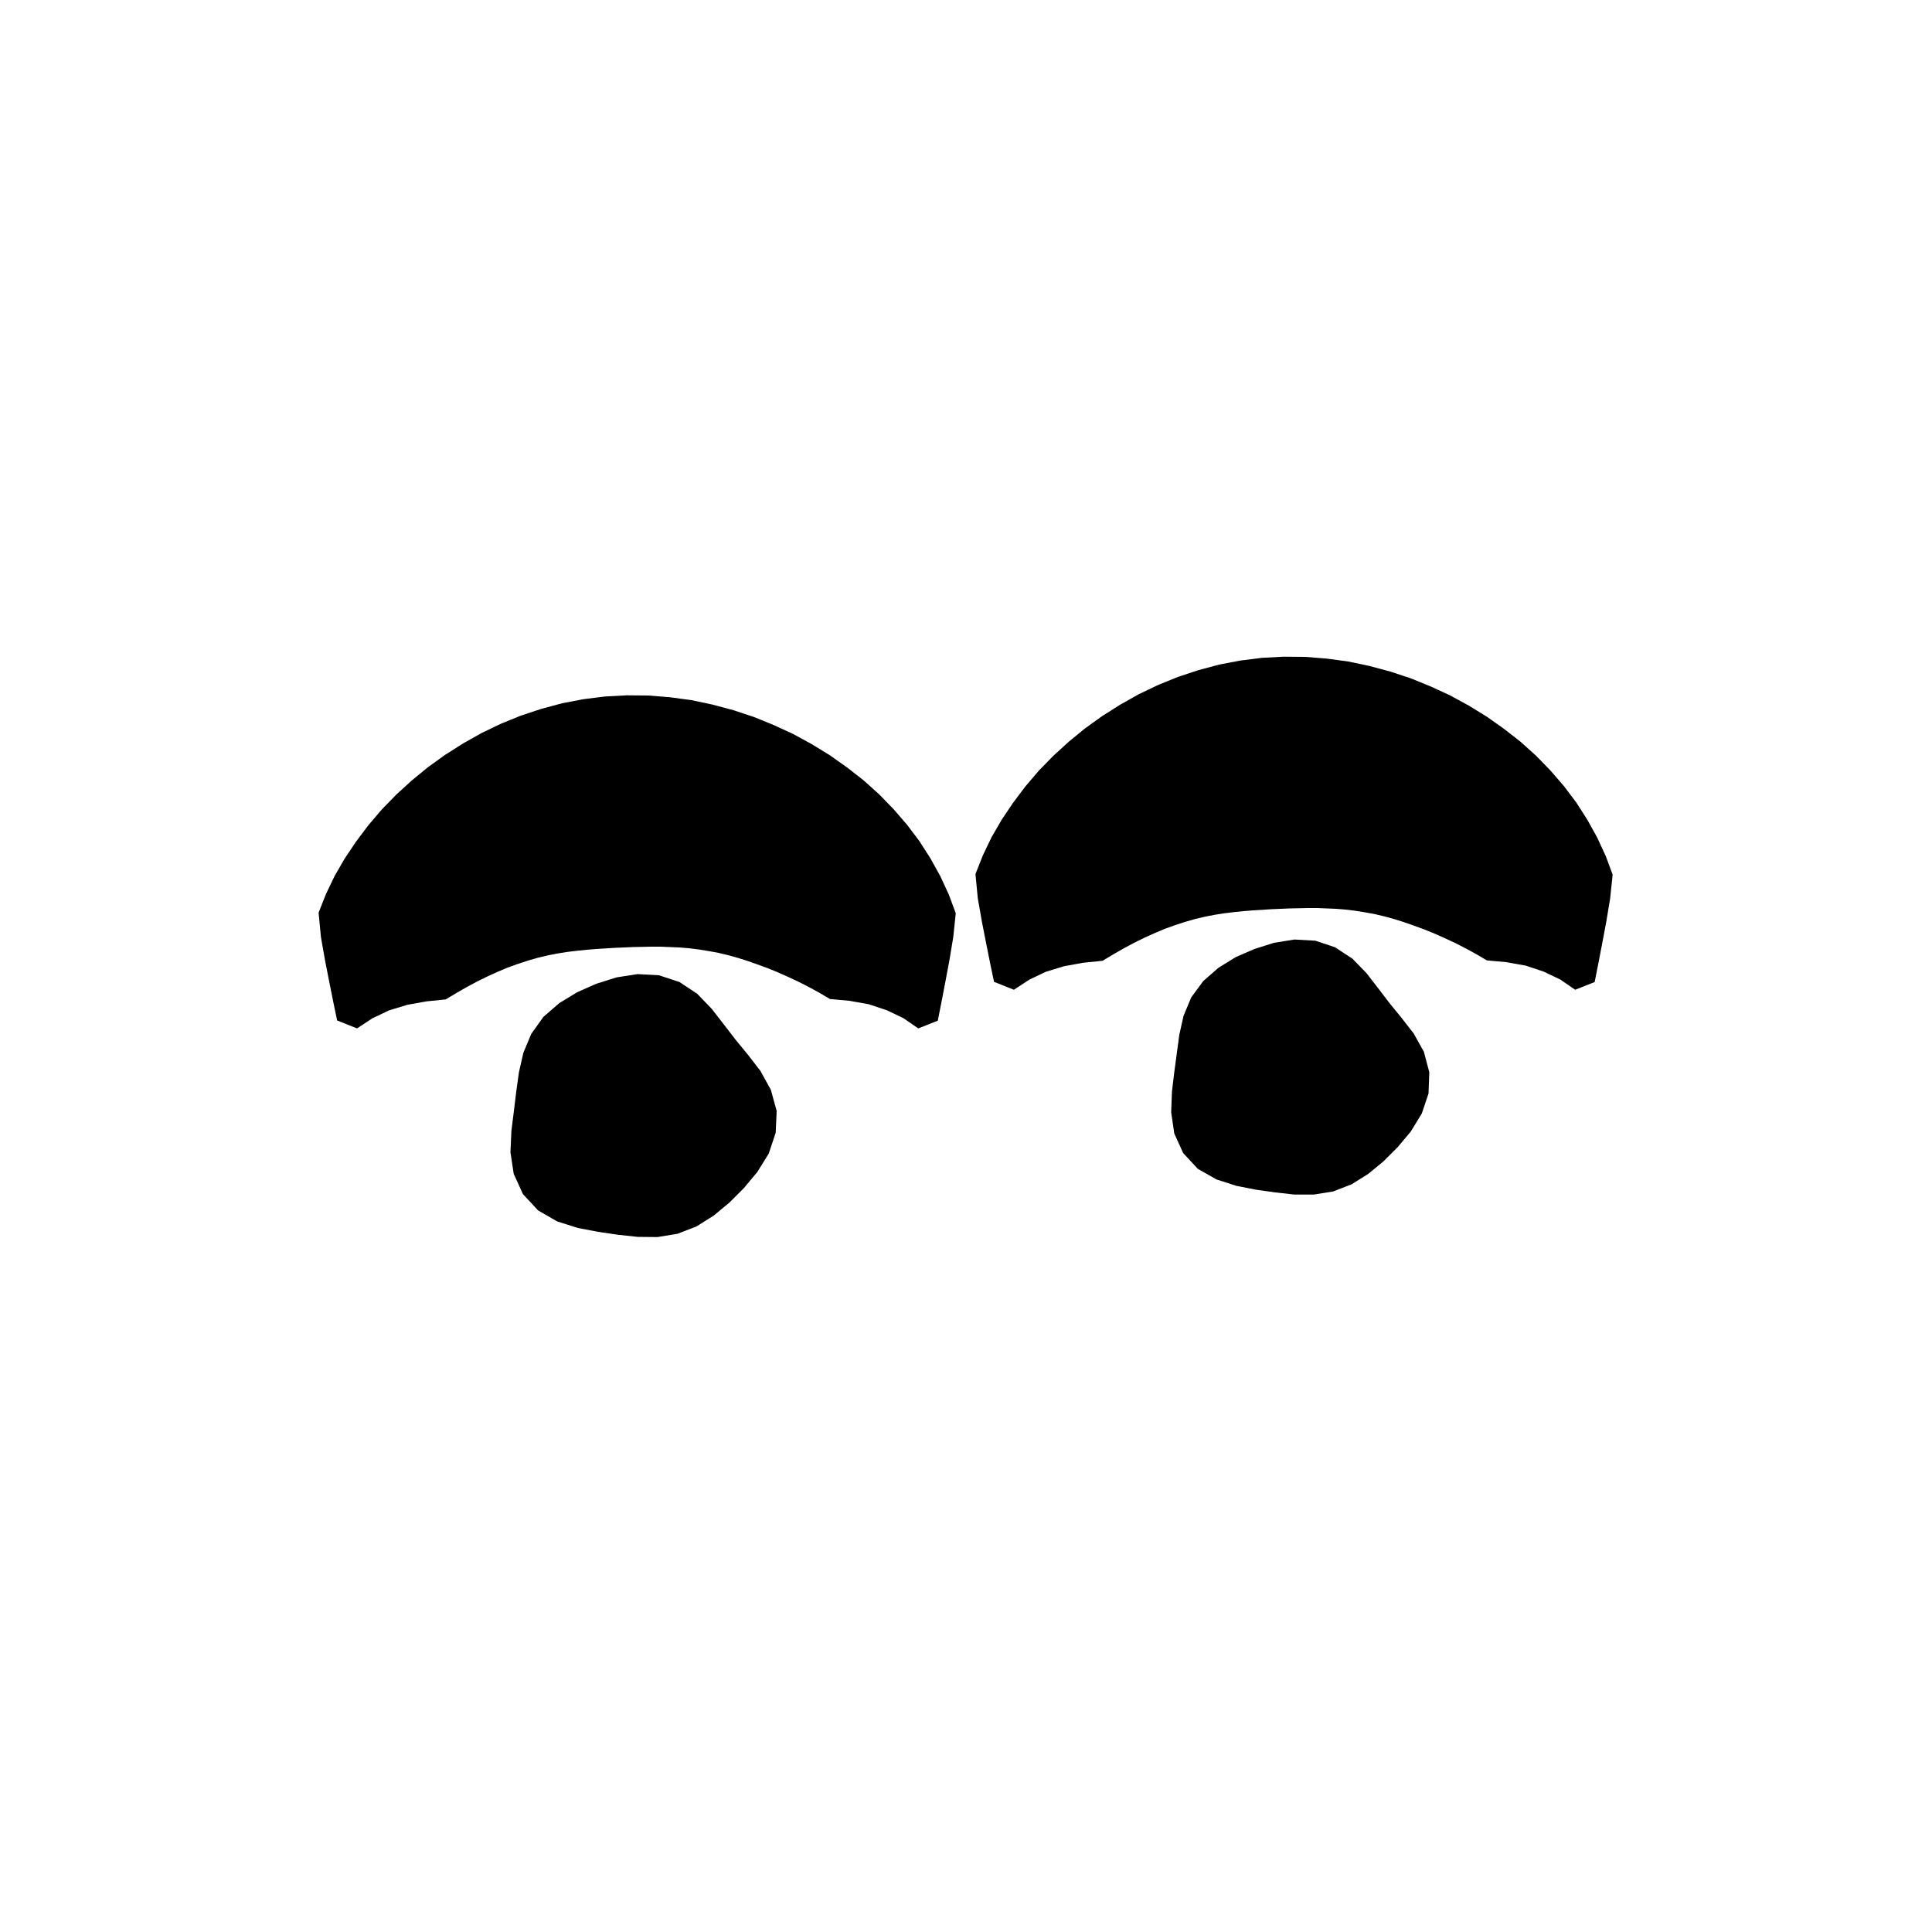
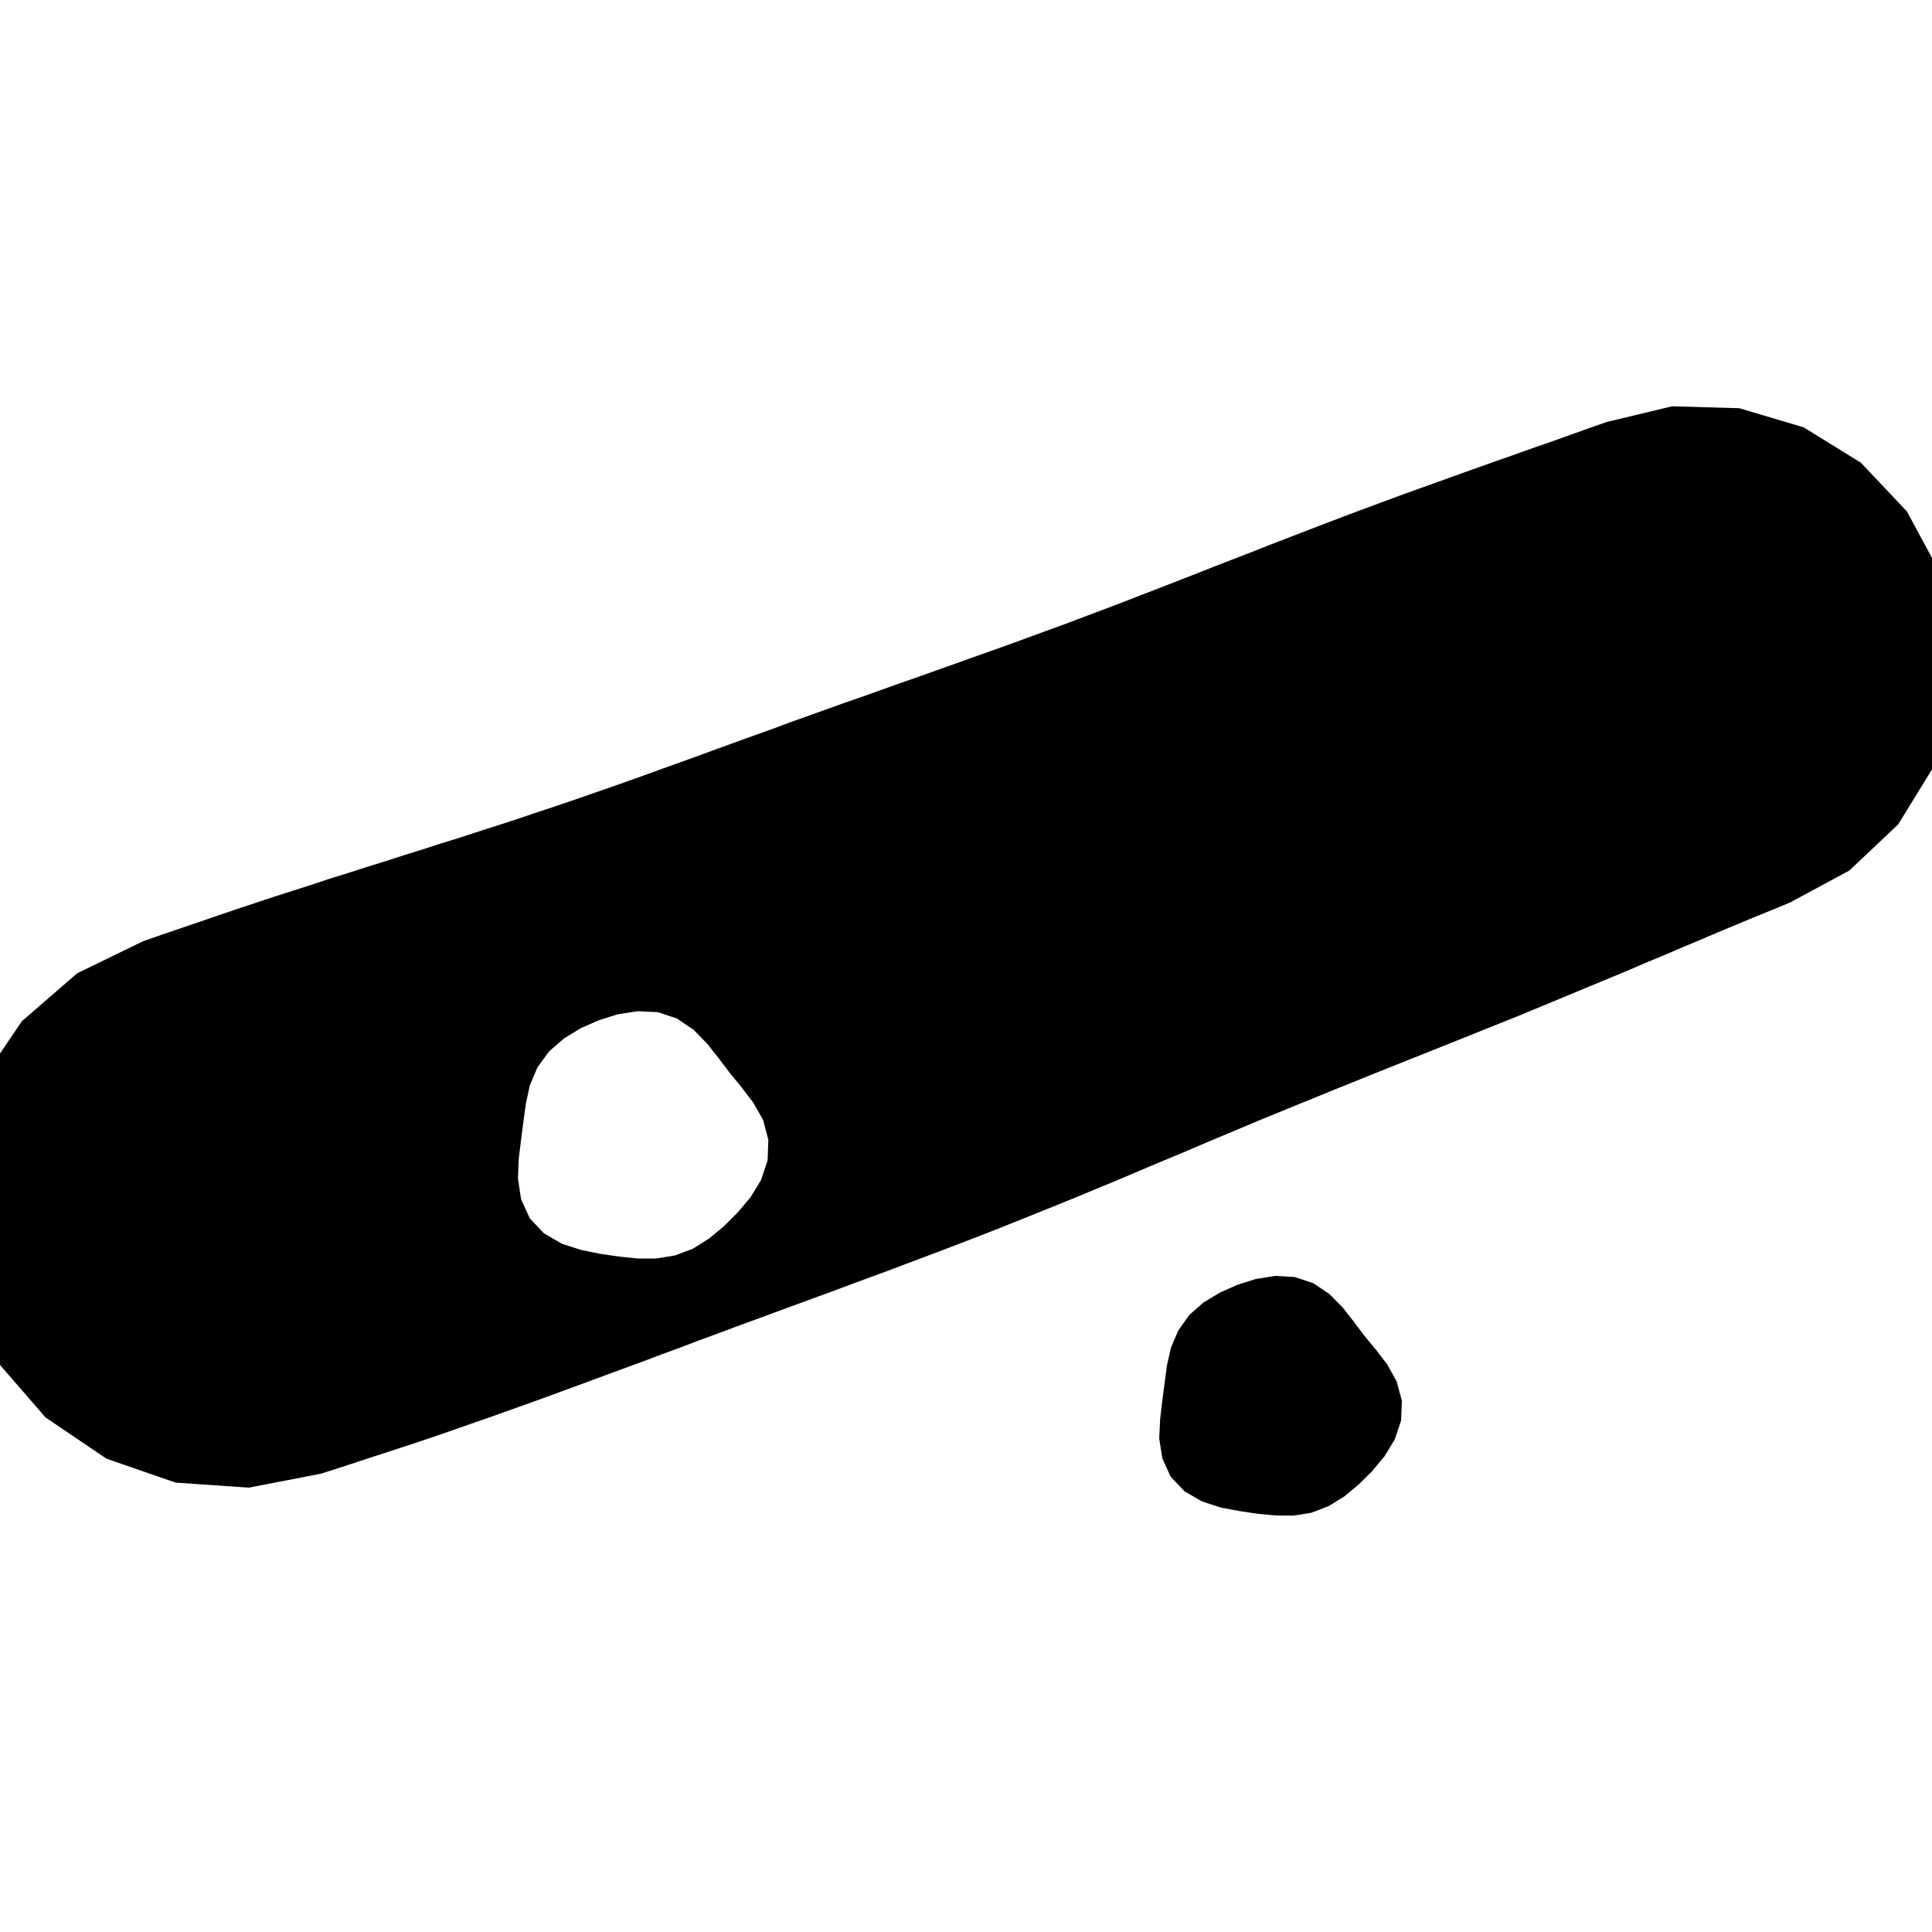
<svg xmlns="http://www.w3.org/2000/svg" viewBox="0 0 100 100" width="100" height="100" role="img" aria-label="OfflineMask">
-   <g transform="translate(0.00 5.50)">
+   <g transform="translate(0.00 10.50)">
    <g transform="translate(0.00 0.00) scale(1)">
-       <path d="M18.48 47.73 L19.27 47.21 L20.13 46.80 L21.08 46.51 L22.08 46.33 L23.07 46.23 L23.62 45.90 L24.16 45.59 L24.70 45.30 L25.23 45.04 L25.76 44.80 L26.28 44.58 L26.81 44.39 L27.33 44.22 L27.85 44.07 L28.36 43.95 L28.87 43.85 L29.38 43.77 L29.88 43.71 L30.37 43.66 L30.86 43.62 L31.34 43.59 L31.82 43.56 L32.29 43.54 L32.76 43.52 L33.24 43.51 L33.71 43.50 L34.19 43.50 L34.67 43.52 L35.16 43.54 L35.65 43.58 L36.14 43.64 L36.64 43.72 L37.14 43.81 L37.65 43.93 L38.16 44.07 L38.67 44.23 L39.18 44.41 L39.70 44.60 L40.22 44.81 L40.76 45.05 L41.30 45.30 L41.85 45.58 L42.40 45.88 L42.96 46.21 L43.96 46.30 L44.97 46.48 L45.90 46.79 L46.76 47.20 L47.53 47.73 L48.54 47.33 L48.73 46.37 L48.93 45.33 L49.14 44.21 L49.34 43.01 L49.47 41.77 L49.11 40.80 L48.67 39.85 L48.16 38.93 L47.59 38.04 L46.95 37.19 L46.25 36.38 L45.50 35.61 L44.70 34.89 L43.84 34.22 L42.95 33.59 L42.02 33.02 L41.05 32.49 L40.05 32.03 L39.02 31.61 L37.96 31.26 L36.88 30.97 L35.79 30.74 L34.68 30.59 L33.56 30.50 L32.44 30.49 L31.32 30.55 L30.20 30.69 L29.10 30.90 L28.02 31.19 L26.96 31.54 L25.93 31.96 L24.93 32.44 L23.97 32.98 L23.04 33.57 L22.15 34.21 L21.31 34.90 L20.51 35.63 L19.76 36.40 L19.07 37.21 L18.43 38.06 L17.84 38.94 L17.32 39.84 L16.87 40.78 L16.49 41.74 L16.61 42.99 L16.82 44.19 L17.04 45.31 L17.25 46.36 L17.45 47.32 Z M52.48 45.73 L53.27 45.21 L54.13 44.80 L55.08 44.51 L56.08 44.33 L57.07 44.23 L57.62 43.90 L58.16 43.59 L58.70 43.30 L59.23 43.04 L59.76 42.80 L60.28 42.58 L60.81 42.39 L61.33 42.22 L61.85 42.07 L62.36 41.95 L62.87 41.85 L63.38 41.77 L63.88 41.71 L64.37 41.66 L64.86 41.62 L65.34 41.59 L65.82 41.56 L66.29 41.54 L66.76 41.52 L67.24 41.51 L67.71 41.50 L68.19 41.50 L68.67 41.52 L69.16 41.54 L69.65 41.58 L70.14 41.64 L70.64 41.72 L71.14 41.81 L71.65 41.93 L72.16 42.07 L72.67 42.23 L73.18 42.41 L73.70 42.60 L74.22 42.81 L74.76 43.05 L75.30 43.30 L75.85 43.58 L76.40 43.88 L76.96 44.21 L77.96 44.30 L78.97 44.48 L79.90 44.79 L80.76 45.20 L81.53 45.73 L82.54 45.33 L82.73 44.37 L82.93 43.33 L83.14 42.21 L83.34 41.01 L83.47 39.77 L83.11 38.80 L82.67 37.85 L82.16 36.93 L81.59 36.04 L80.95 35.19 L80.25 34.38 L79.50 33.61 L78.70 32.89 L77.84 32.22 L76.95 31.59 L76.02 31.02 L75.05 30.49 L74.05 30.03 L73.02 29.61 L71.96 29.26 L70.88 28.97 L69.79 28.74 L68.68 28.59 L67.56 28.50 L66.44 28.49 L65.32 28.55 L64.20 28.69 L63.10 28.90 L62.02 29.19 L60.96 29.54 L59.93 29.96 L58.93 30.44 L57.97 30.98 L57.04 31.57 L56.15 32.21 L55.31 32.90 L54.51 33.63 L53.76 34.40 L53.07 35.21 L52.43 36.06 L51.84 36.94 L51.32 37.84 L50.87 38.78 L50.49 39.74 L50.61 40.99 L50.82 42.19 L51.04 43.31 L51.25 44.36 L51.45 45.32 Z M40.20 52.00 L40.15 53.13 L39.79 54.21 L39.20 55.16 L38.50 56.00 L37.75 56.75 L36.94 57.42 L36.05 57.98 L35.07 58.36 L34.03 58.53 L33.00 58.52 L31.98 58.41 L30.96 58.26 L29.91 58.06 L28.84 57.72 L27.85 57.15 L27.07 56.31 L26.59 55.26 L26.42 54.14 L26.47 53.03 L26.60 52.00 L26.72 51.01 L26.86 50.00 L27.09 48.99 L27.50 48.01 L28.13 47.13 L28.95 46.42 L29.87 45.86 L30.86 45.42 L31.91 45.09 L33.00 44.92 L34.11 44.98 L35.17 45.33 L36.09 45.94 L36.84 46.72 L37.47 47.53 L38.07 48.31 L38.71 49.09 L39.36 49.93 L39.90 50.91 Z M73.98 50.00 L73.94 51.10 L73.59 52.14 L73.02 53.07 L72.34 53.88 L71.61 54.61 L70.82 55.26 L69.96 55.80 L69.00 56.17 L68.00 56.33 L67.00 56.33 L66.01 56.22 L65.02 56.08 L64.00 55.88 L62.97 55.55 L62.00 55.00 L61.24 54.18 L60.78 53.17 L60.62 52.07 L60.66 51.00 L60.78 50.00 L60.91 49.03 L61.04 48.06 L61.26 47.08 L61.66 46.12 L62.28 45.28 L63.07 44.59 L63.96 44.04 L64.93 43.62 L65.94 43.30 L67.00 43.13 L68.08 43.19 L69.10 43.53 L70.00 44.12 L70.73 44.87 L71.34 45.66 L71.92 46.42 L72.54 47.18 L73.17 47.99 L73.70 48.94 Z" fill-rule="evenodd" fill="#000" />
+       <path d="M16.60 65.78 L17.58 65.47 L18.55 65.15 L19.53 64.83 L20.51 64.51 L21.49 64.19 L22.47 63.86 L23.45 63.52 L24.42 63.18 L25.40 62.84 L26.38 62.49 L27.36 62.14 L28.33 61.79 L29.31 61.43 L30.29 61.07 L31.26 60.71 L32.24 60.35 L33.22 59.99 L34.20 59.62 L35.18 59.26 L36.15 58.89 L37.13 58.53 L38.12 58.16 L39.10 57.80 L40.08 57.44 L41.06 57.08 L42.04 56.72 L43.03 56.36 L44.01 55.99 L44.99 55.63 L45.97 55.27 L46.95 54.90 L47.93 54.53 L48.91 54.16 L49.88 53.79 L50.86 53.41 L51.83 53.03 L52.80 52.64 L53.77 52.25 L54.74 51.86 L55.70 51.47 L56.66 51.07 L57.63 50.67 L58.58 50.27 L59.54 49.86 L60.50 49.46 L61.46 49.06 L62.41 48.65 L63.37 48.25 L64.32 47.85 L65.27 47.45 L66.23 47.06 L67.18 46.67 L68.14 46.28 L69.09 45.89 L70.04 45.51 L71.00 45.12 L71.95 44.74 L72.90 44.36 L73.86 43.98 L74.81 43.60 L75.76 43.22 L76.70 42.84 L77.65 42.46 L78.60 42.08 L79.54 41.69 L80.48 41.30 L81.42 40.91 L82.36 40.52 L83.30 40.13 L84.24 39.74 L85.17 39.34 L86.11 38.95 L87.04 38.55 L87.98 38.16 L88.91 37.76 L89.85 37.37 L90.78 36.98 L91.72 36.60 L92.66 36.21 L92.66 36.21 L95.72 34.56 L98.25 32.17 L100.07 29.21 L101.06 25.88 L101.16 22.41 L100.35 19.03 L98.70 15.97 L96.32 13.45 L93.36 11.62 L90.03 10.63 L86.55 10.53 L83.17 11.34 L83.17 11.34 L82.20 11.68 L81.22 12.03 L80.24 12.38 L79.26 12.72 L78.28 13.07 L77.31 13.41 L76.33 13.76 L75.35 14.11 L74.38 14.46 L73.40 14.81 L72.43 15.16 L71.46 15.52 L70.49 15.88 L69.53 16.24 L68.56 16.61 L67.60 16.98 L66.64 17.35 L65.68 17.72 L64.72 18.10 L63.76 18.47 L62.81 18.84 L61.85 19.22 L60.90 19.59 L59.95 19.96 L58.99 20.33 L58.04 20.70 L57.09 21.06 L56.13 21.42 L55.18 21.78 L54.22 22.13 L53.27 22.48 L52.31 22.83 L51.36 23.17 L50.40 23.51 L49.45 23.85 L48.49 24.19 L47.54 24.53 L46.59 24.86 L45.64 25.20 L44.69 25.54 L43.74 25.87 L42.79 26.21 L41.84 26.55 L40.89 26.89 L39.95 27.24 L39.00 27.58 L38.06 27.92 L37.12 28.26 L36.17 28.61 L35.23 28.95 L34.28 29.29 L33.34 29.63 L32.39 29.97 L31.45 30.30 L30.50 30.63 L29.55 30.96 L28.60 31.28 L27.64 31.60 L26.69 31.92 L25.73 32.23 L24.77 32.54 L23.82 32.85 L22.85 33.15 L21.89 33.46 L20.93 33.76 L19.97 34.07 L19.00 34.37 L18.04 34.68 L17.07 34.98 L16.11 35.30 L15.14 35.61 L14.17 35.92 L13.21 36.24 L12.24 36.56 L11.27 36.89 L10.31 37.22 L9.34 37.55 L8.37 37.88 L7.40 38.22 L7.40 38.22 L3.99 39.88 L1.13 42.36 L-1.00 45.51 L-2.24 49.09 L-2.50 52.88 L-1.78 56.60 L-0.12 60.01 L2.36 62.87 L5.51 65.00 L9.09 66.24 L12.88 66.50 L16.60 65.78 Z M39.77 48.50 L39.73 49.57 L39.39 50.58 L38.84 51.48 L38.18 52.26 L37.47 52.97 L36.71 53.60 L35.87 54.13 L34.94 54.48 L33.97 54.64 L33.00 54.64 L32.04 54.54 L31.08 54.40 L30.09 54.20 L29.09 53.88 L28.16 53.34 L27.42 52.56 L26.97 51.57 L26.81 50.51 L26.85 49.47 L26.97 48.50 L27.09 47.56 L27.22 46.62 L27.43 45.66 L27.82 44.74 L28.42 43.92 L29.19 43.25 L30.06 42.72 L30.99 42.31 L31.97 42.00 L33.00 41.84 L34.05 41.89 L35.04 42.22 L35.90 42.80 L36.61 43.53 L37.21 44.29 L37.77 45.03 L38.37 45.76 L38.98 46.56 L39.50 47.47 Z M72.56 62.00 L72.52 63.03 L72.19 64.01 L71.66 64.88 L71.02 65.65 L70.33 66.33 L69.59 66.95 L68.78 67.45 L67.88 67.80 L66.94 67.95 L66.00 67.94 L65.07 67.85 L64.14 67.71 L63.18 67.53 L62.21 67.21 L61.31 66.69 L60.59 65.93 L60.16 64.98 L60.00 63.95 L60.05 62.94 L60.16 62.00 L60.28 61.09 L60.40 60.18 L60.61 59.25 L60.99 58.36 L61.56 57.56 L62.30 56.91 L63.15 56.40 L64.05 56.00 L65.00 55.70 L66.00 55.54 L67.01 55.60 L67.98 55.92 L68.81 56.48 L69.50 57.18 L70.08 57.92 L70.62 58.64 L71.21 59.35 L71.80 60.12 L72.29 61.00 Z" fill-rule="evenodd" fill="#000" />
    </g>
  </g>
</svg>
